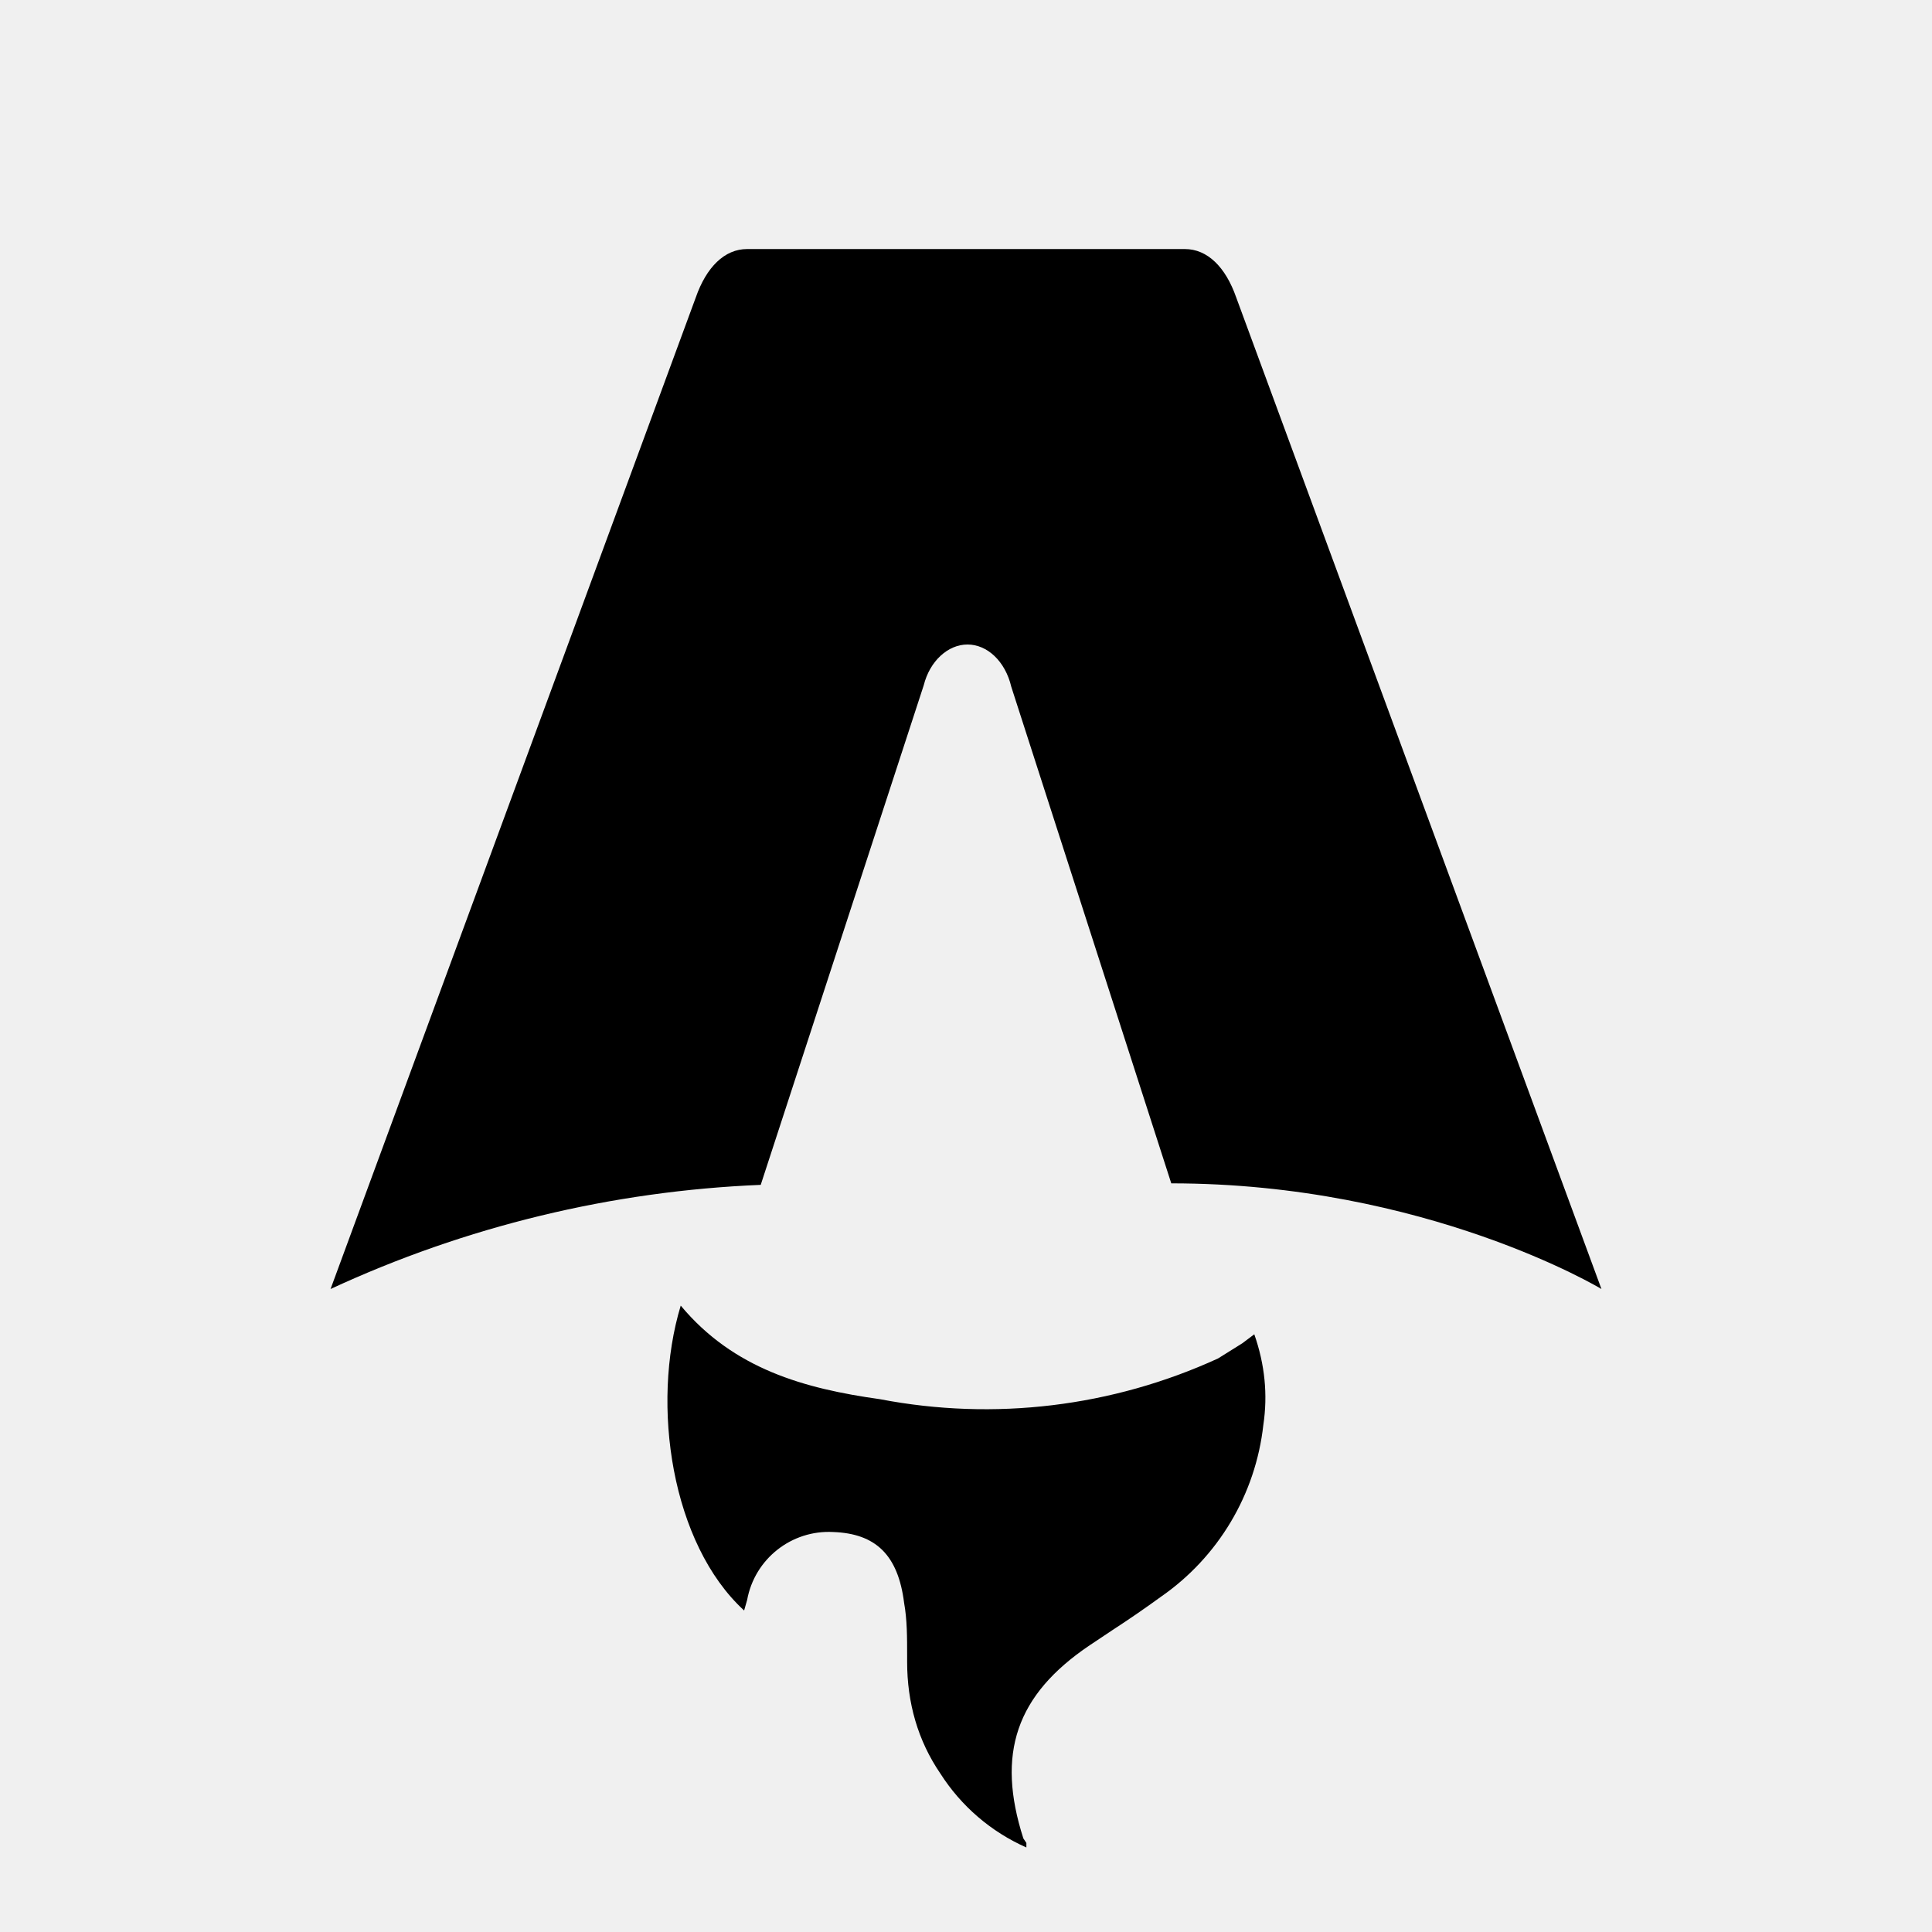
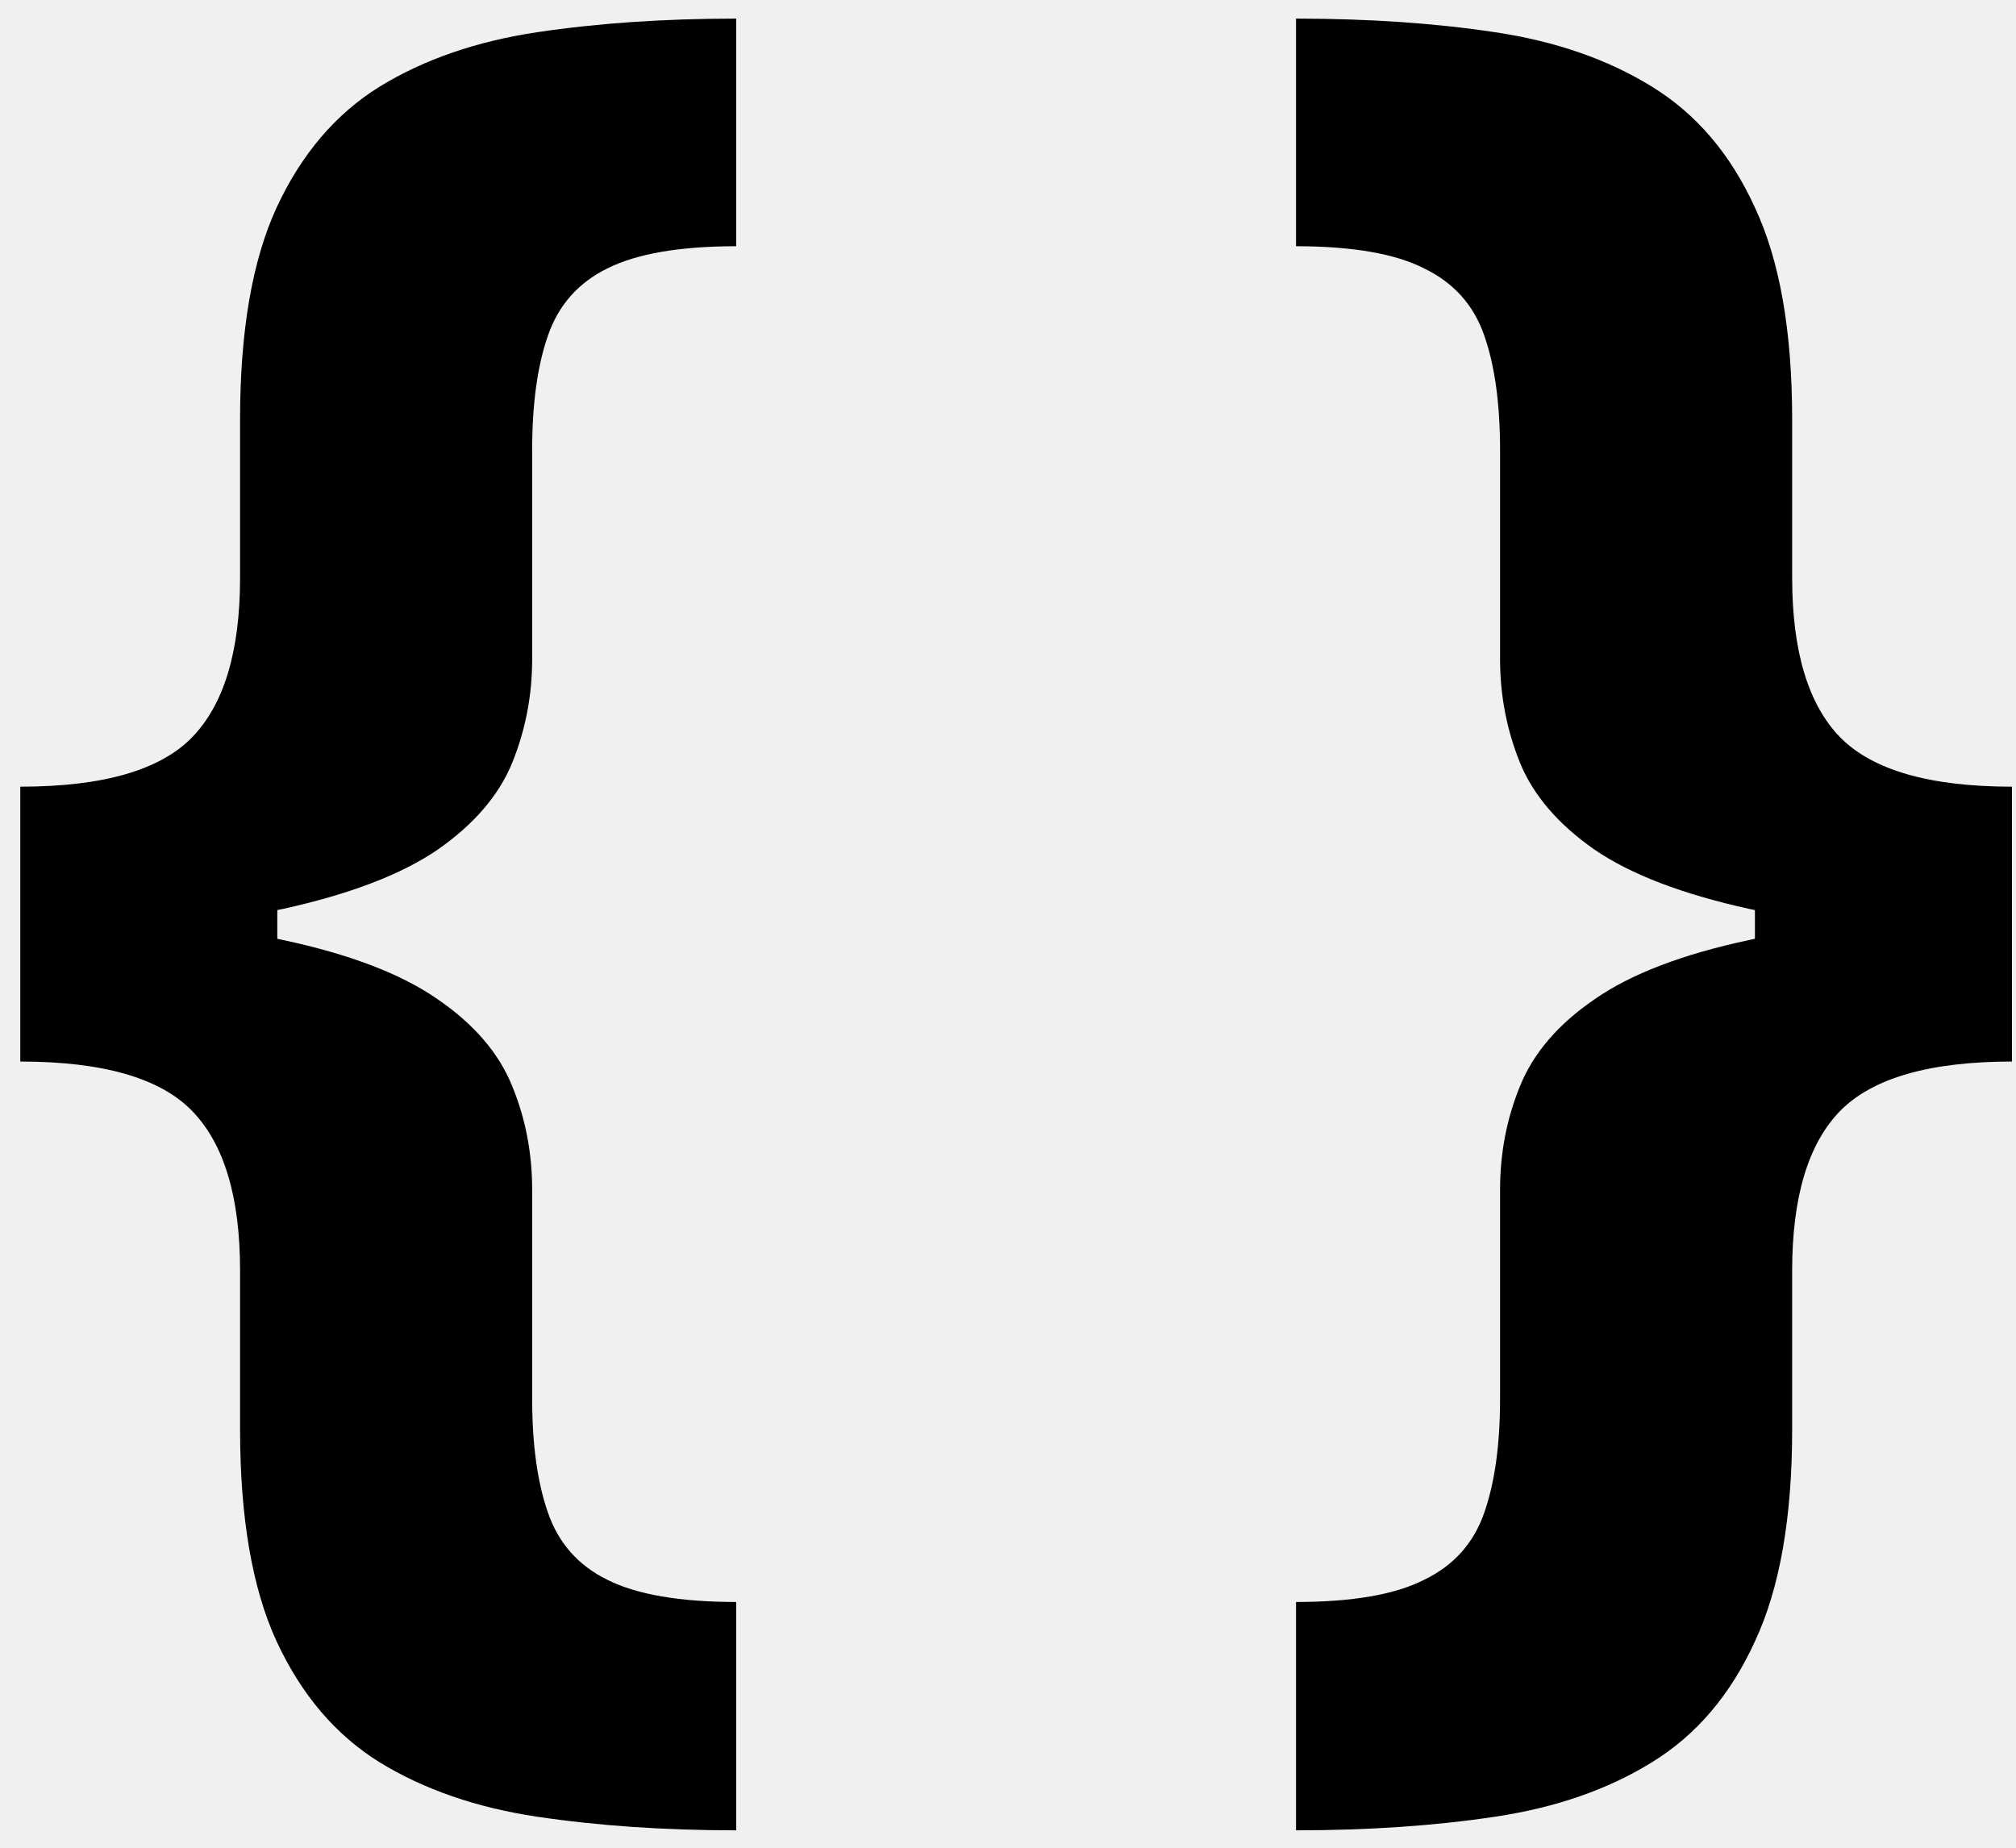
- <svg xmlns="http://www.w3.org/2000/svg" fill="none" viewBox="0 0 128 128">
-   <path d="M50.4 78.5a75.1 75.1 0 0 0-28.5 6.9l24.2-65.7c.7-2 1.9-3.2 3.4-3.2h29c1.5 0 2.7 1.2 3.4 3.2l24.2 65.7s-11.6-7-28.5-7L67 45.5c-.4-1.7-1.6-2.8-2.9-2.8-1.3 0-2.5 1.1-2.9 2.7L50.4 78.5Zm-1.1 28.2Zm-4.2-20.2c-2 6.6-.6 15.8 4.2 20.2a17.5 17.5 0 0 1 .2-.7 5.5 5.5 0 0 1 5.7-4.5c2.8.1 4.3 1.5 4.7 4.7.2 1.1.2 2.3.2 3.5v.4c0 2.7.7 5.2 2.2 7.4a13 13 0 0 0 5.7 4.9v-.3l-.2-.3c-1.8-5.6-.5-9.5 4.4-12.8l1.5-1a73 73 0 0 0 3.2-2.2 16 16 0 0 0 6.8-11.4c.3-2 .1-4-.6-6l-.8.6-1.6 1a37 37 0 0 1-22.4 2.7c-5-.7-9.7-2-13.2-6.2Z" />
+ <svg xmlns="http://www.w3.org/2000/svg" width="96" height="88" viewBox="0 0 96 88" fill="none">
+   <path d="M0.966 44.318V37.466C4.898 37.466 7.625 36.682 9.148 35.114C10.671 33.545 11.432 31.011 11.432 27.511V19.977C11.432 15.773 12.011 12.409 13.171 9.886C14.352 7.341 15.989 5.42 18.079 4.125C20.193 2.83 22.693 1.966 25.579 1.534C28.466 1.102 31.625 0.886 35.057 0.886V11.727C32.375 11.727 30.329 12.079 28.921 12.784C27.534 13.466 26.591 14.534 26.091 15.989C25.591 17.421 25.341 19.239 25.341 21.443V31.398C25.341 33.125 25.023 34.773 24.386 36.341C23.75 37.886 22.568 39.261 20.841 40.466C19.114 41.648 16.648 42.591 13.443 43.295C10.239 43.977 6.08 44.318 0.966 44.318ZM35.057 87.171C31.625 87.171 28.466 86.954 25.579 86.523C22.693 86.091 20.193 85.227 18.079 83.932C15.989 82.636 14.352 80.716 13.171 78.171C12.011 75.648 11.432 72.284 11.432 68.079V60.511C11.432 57.011 10.671 54.477 9.148 52.909C7.625 51.341 4.898 50.557 0.966 50.557V43.705C6.08 43.705 10.239 44.057 13.443 44.761C16.648 45.443 19.114 46.386 20.841 47.591C22.568 48.773 23.75 50.148 24.386 51.716C25.023 53.261 25.341 54.909 25.341 56.659V66.614C25.341 68.796 25.591 70.602 26.091 72.034C26.591 73.489 27.534 74.557 28.921 75.239C30.329 75.943 32.375 76.296 35.057 76.296V87.171ZM0.966 50.557V37.466H13.204V50.557H0.966ZM95.807 43.705V50.557C91.898 50.557 89.171 51.341 87.625 52.909C86.102 54.477 85.341 57.011 85.341 60.511V68.079C85.341 72.284 84.75 75.648 83.568 78.171C82.409 80.716 80.773 82.636 78.659 83.932C76.568 85.227 74.079 86.091 71.193 86.523C68.329 86.954 65.171 87.171 61.716 87.171V76.296C64.398 76.296 66.432 75.943 67.818 75.239C69.227 74.557 70.182 73.489 70.682 72.034C71.182 70.602 71.432 68.796 71.432 66.614V56.659C71.432 54.909 71.75 53.261 72.386 51.716C73.023 50.148 74.204 48.773 75.932 47.591C77.659 46.386 80.125 45.443 83.329 44.761C86.534 44.057 90.693 43.705 95.807 43.705ZM61.716 0.886C65.171 0.886 68.329 1.102 71.193 1.534C74.079 1.966 76.568 2.83 78.659 4.125C80.773 5.42 82.409 7.341 83.568 9.886C84.75 12.409 85.341 15.773 85.341 19.977V27.511C85.341 31.011 86.102 33.545 87.625 35.114C89.171 36.682 91.898 37.466 95.807 37.466V44.318C90.693 44.318 86.534 43.977 83.329 43.295C80.125 42.591 77.659 41.648 75.932 40.466C74.204 39.261 73.023 37.886 72.386 36.341C71.75 34.773 71.432 33.125 71.432 31.398V21.443C71.432 19.239 71.182 17.421 70.682 15.989C70.182 14.534 69.227 13.466 67.818 12.784C66.432 12.079 64.398 11.727 61.716 11.727V0.886ZM95.807 37.466V50.557H83.568V37.466H95.807Z" fill="white" />
  <style>
        path { fill: #000; }
        @media (prefers-color-scheme: dark) {
            path { fill: #FFF; }
        }
    </style>
</svg>
